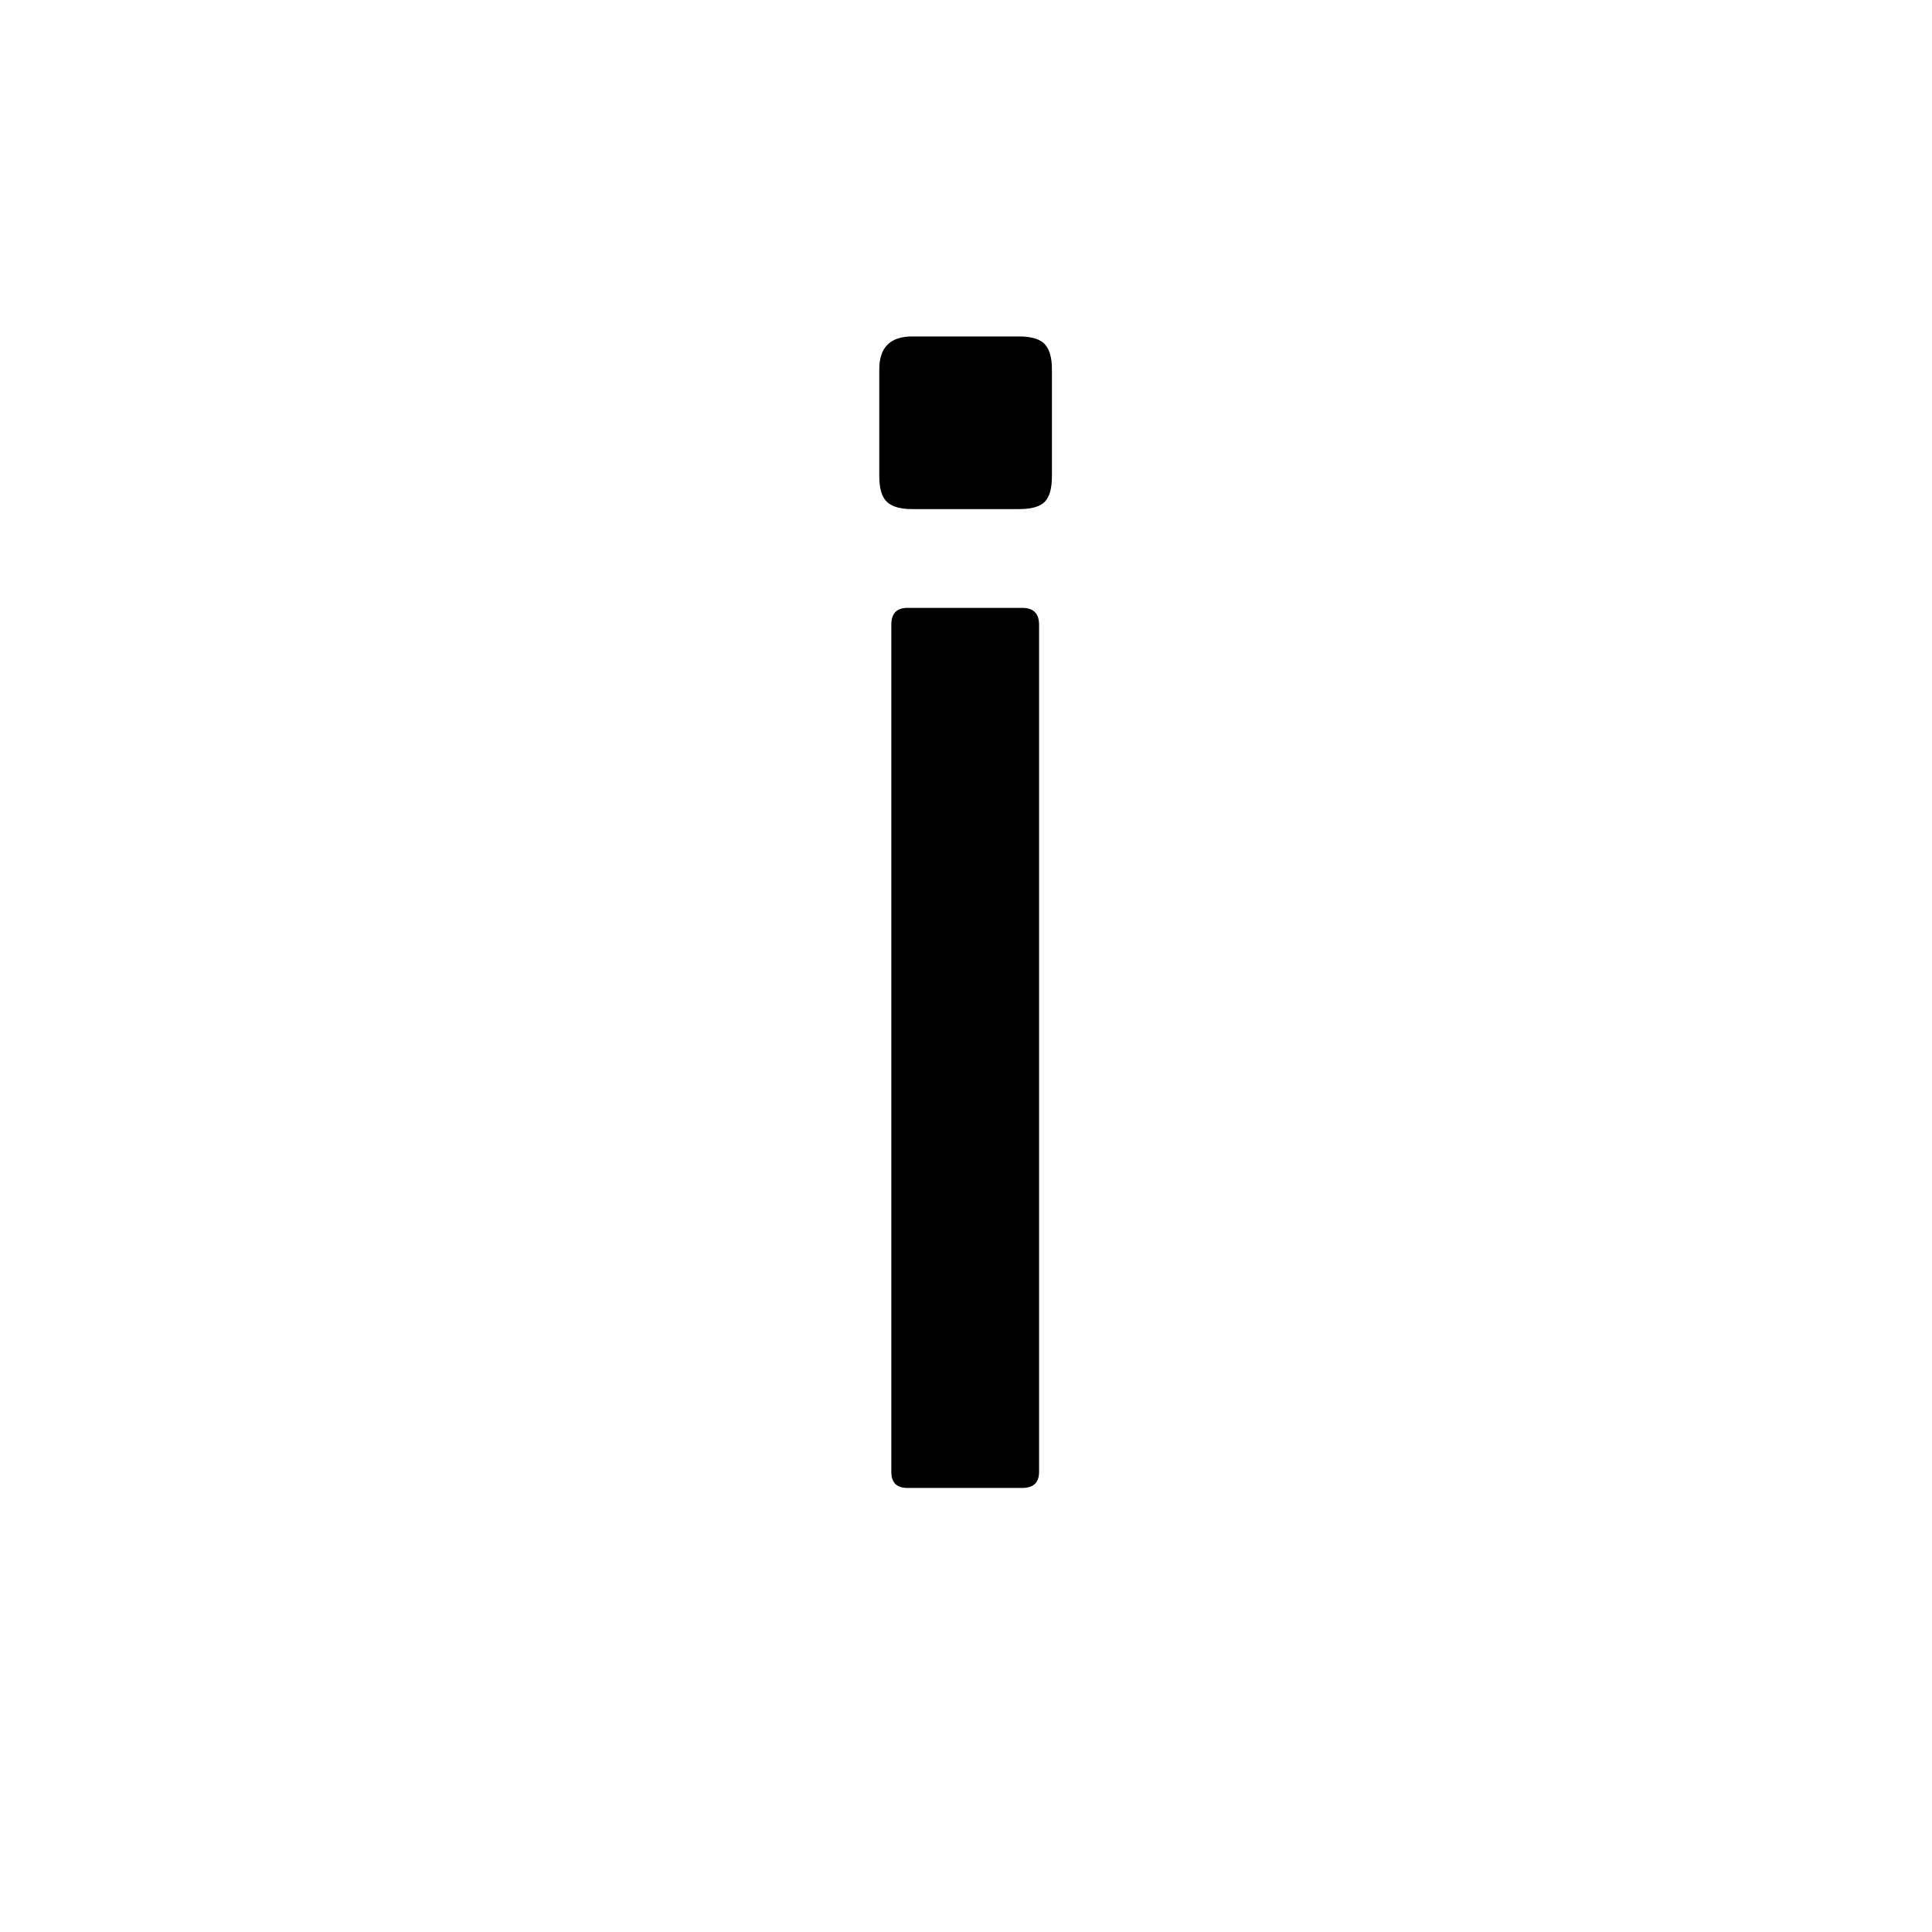
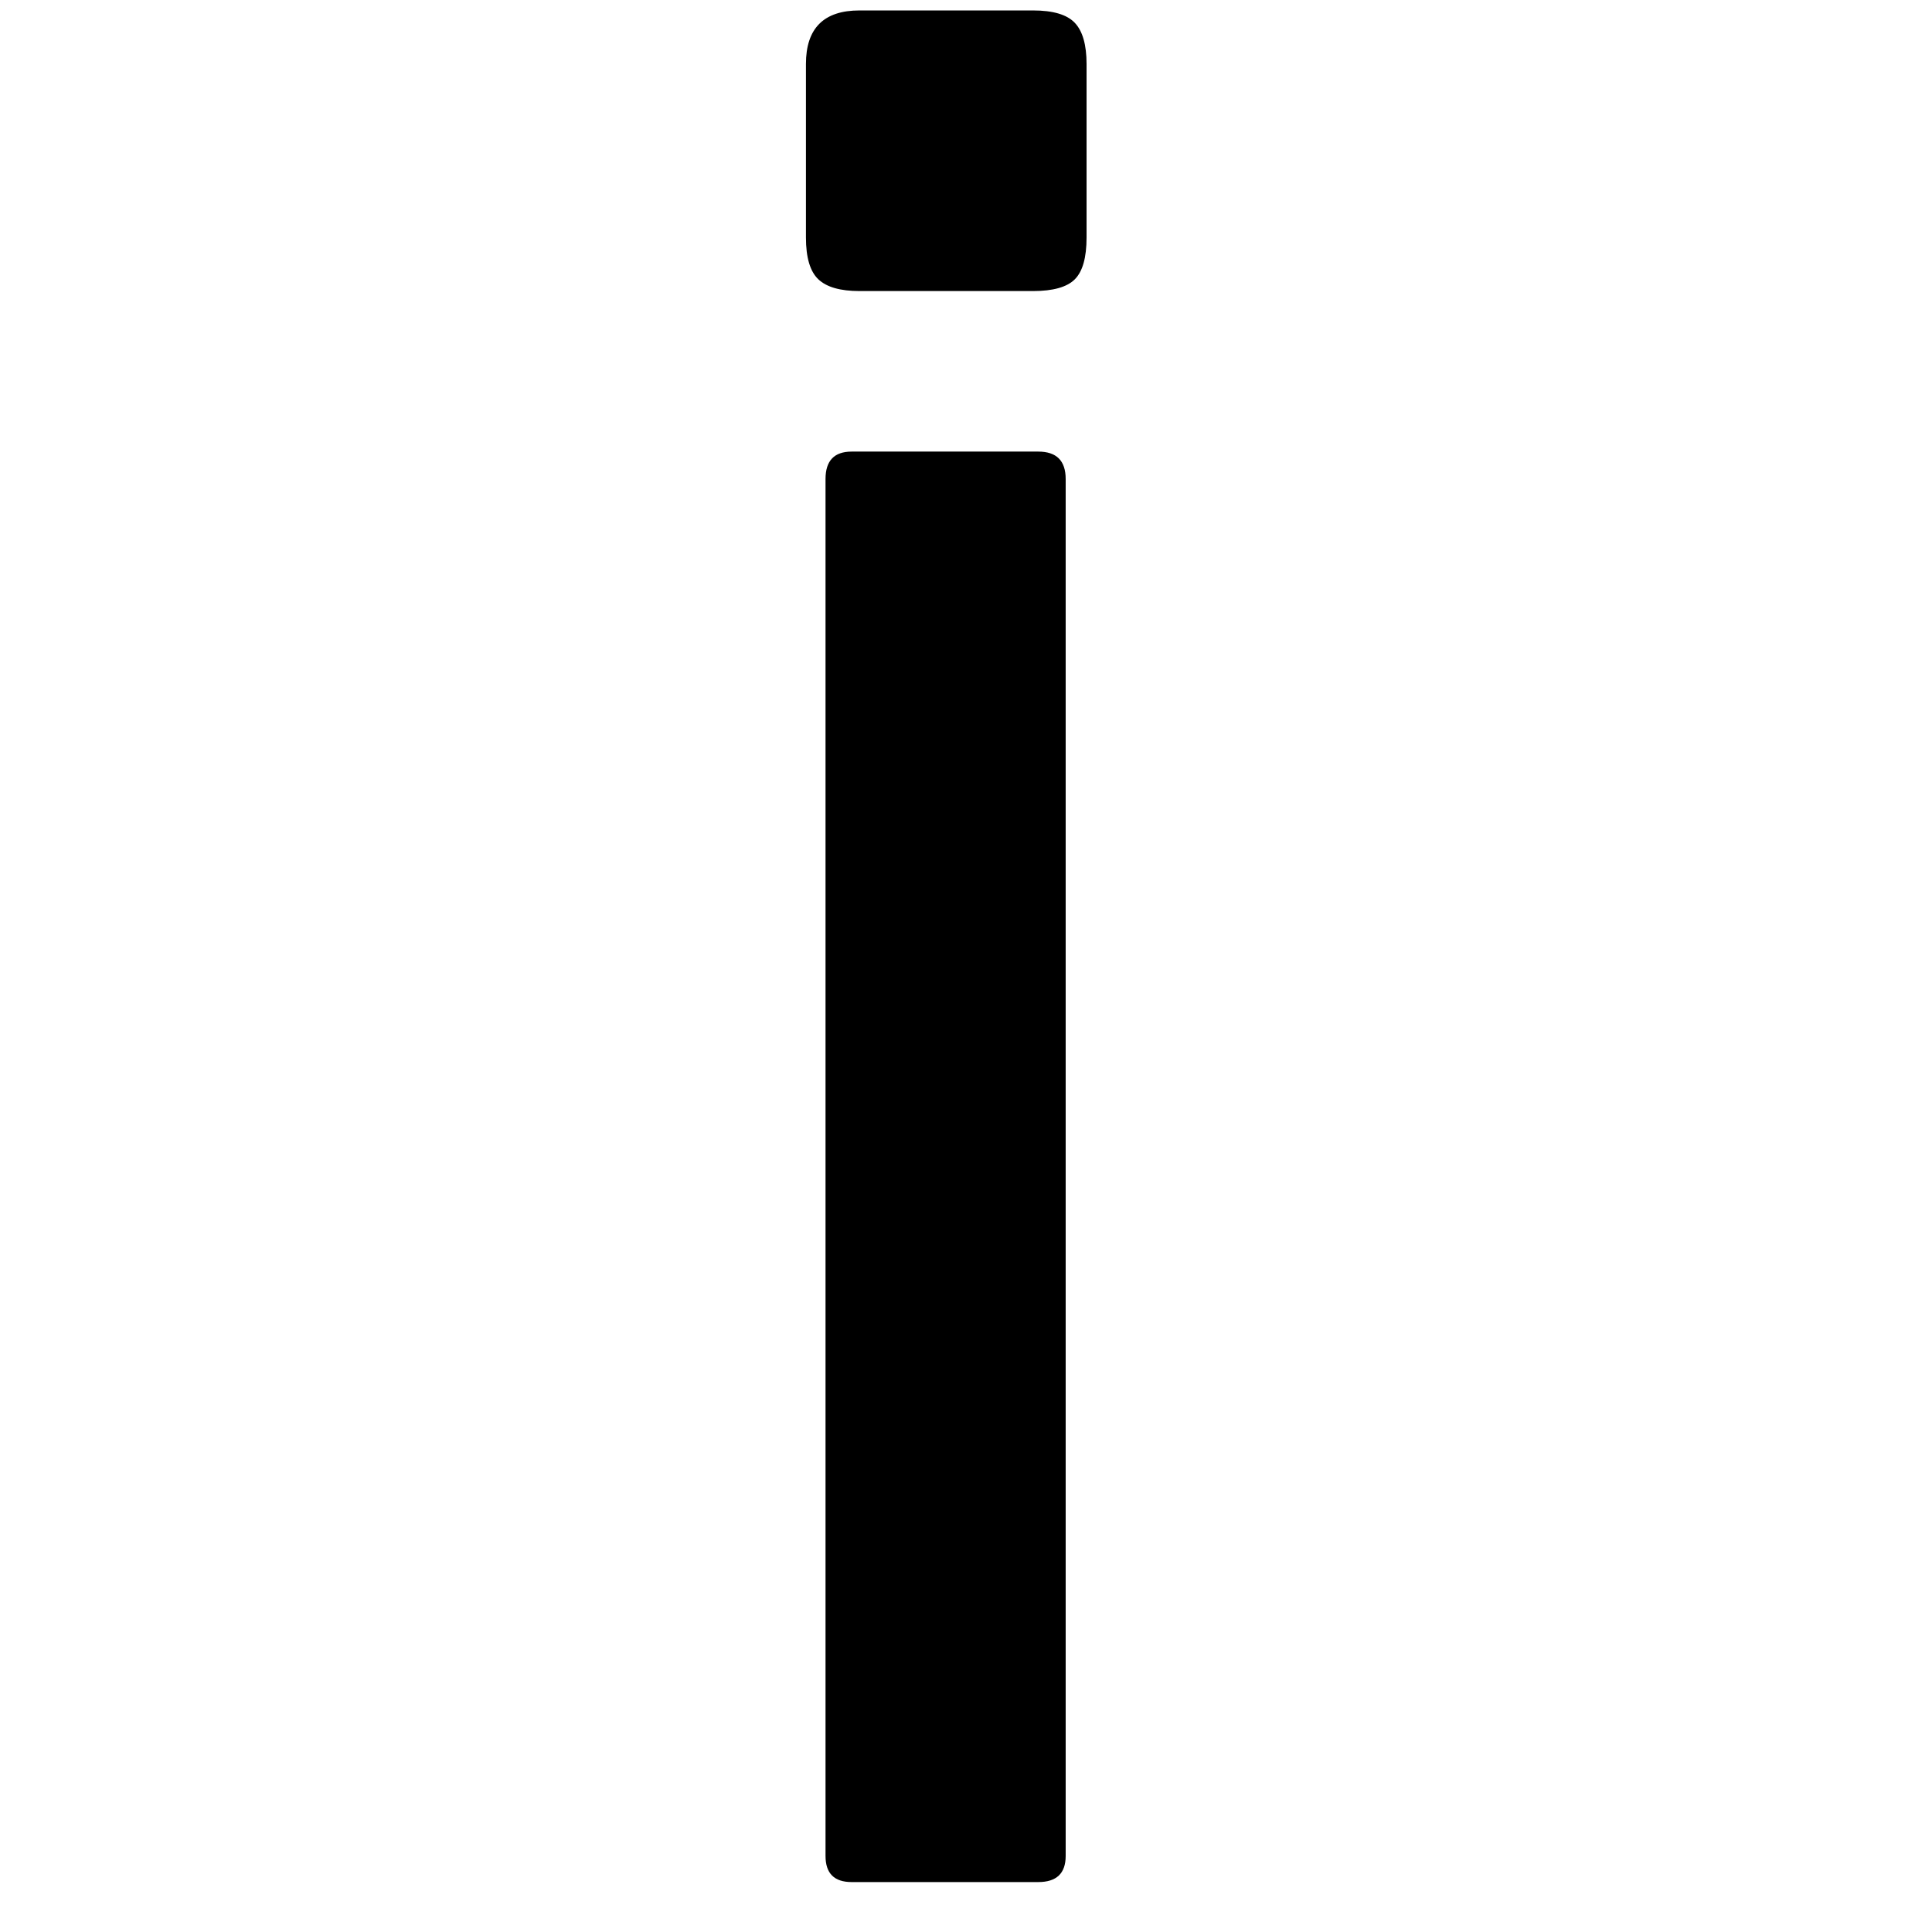
<svg xmlns="http://www.w3.org/2000/svg" height="512" width="512">
  <style>
path { fill: black; fill-rule: nonzero; }
</style>
-   <g transform="scale(0.2128013) translate(911, 1853) scale(1, -1)">
+   <g transform="scale(0.3458856) translate(433.5, 1442) scale(1, -1)">
    <path d="M184,1393 q0,41,41,41 l133,0 q23,0,32,-9.5 q9,-9.5,9,-31.5 l0,-133 q0,-23,-9,-32 q-9,-9,-32,-9 l-133,0 q-22,0,-31.5,9 q-9.5,9,-9.5,32 l0,133 z M199,20 l0,1055 q0,21,20,21 l143,0 q21,0,21,-21 l0,-1055 q0,-20,-21,-20 l-143,0 q-20,0,-20,20 z" />
  </g>
</svg>
